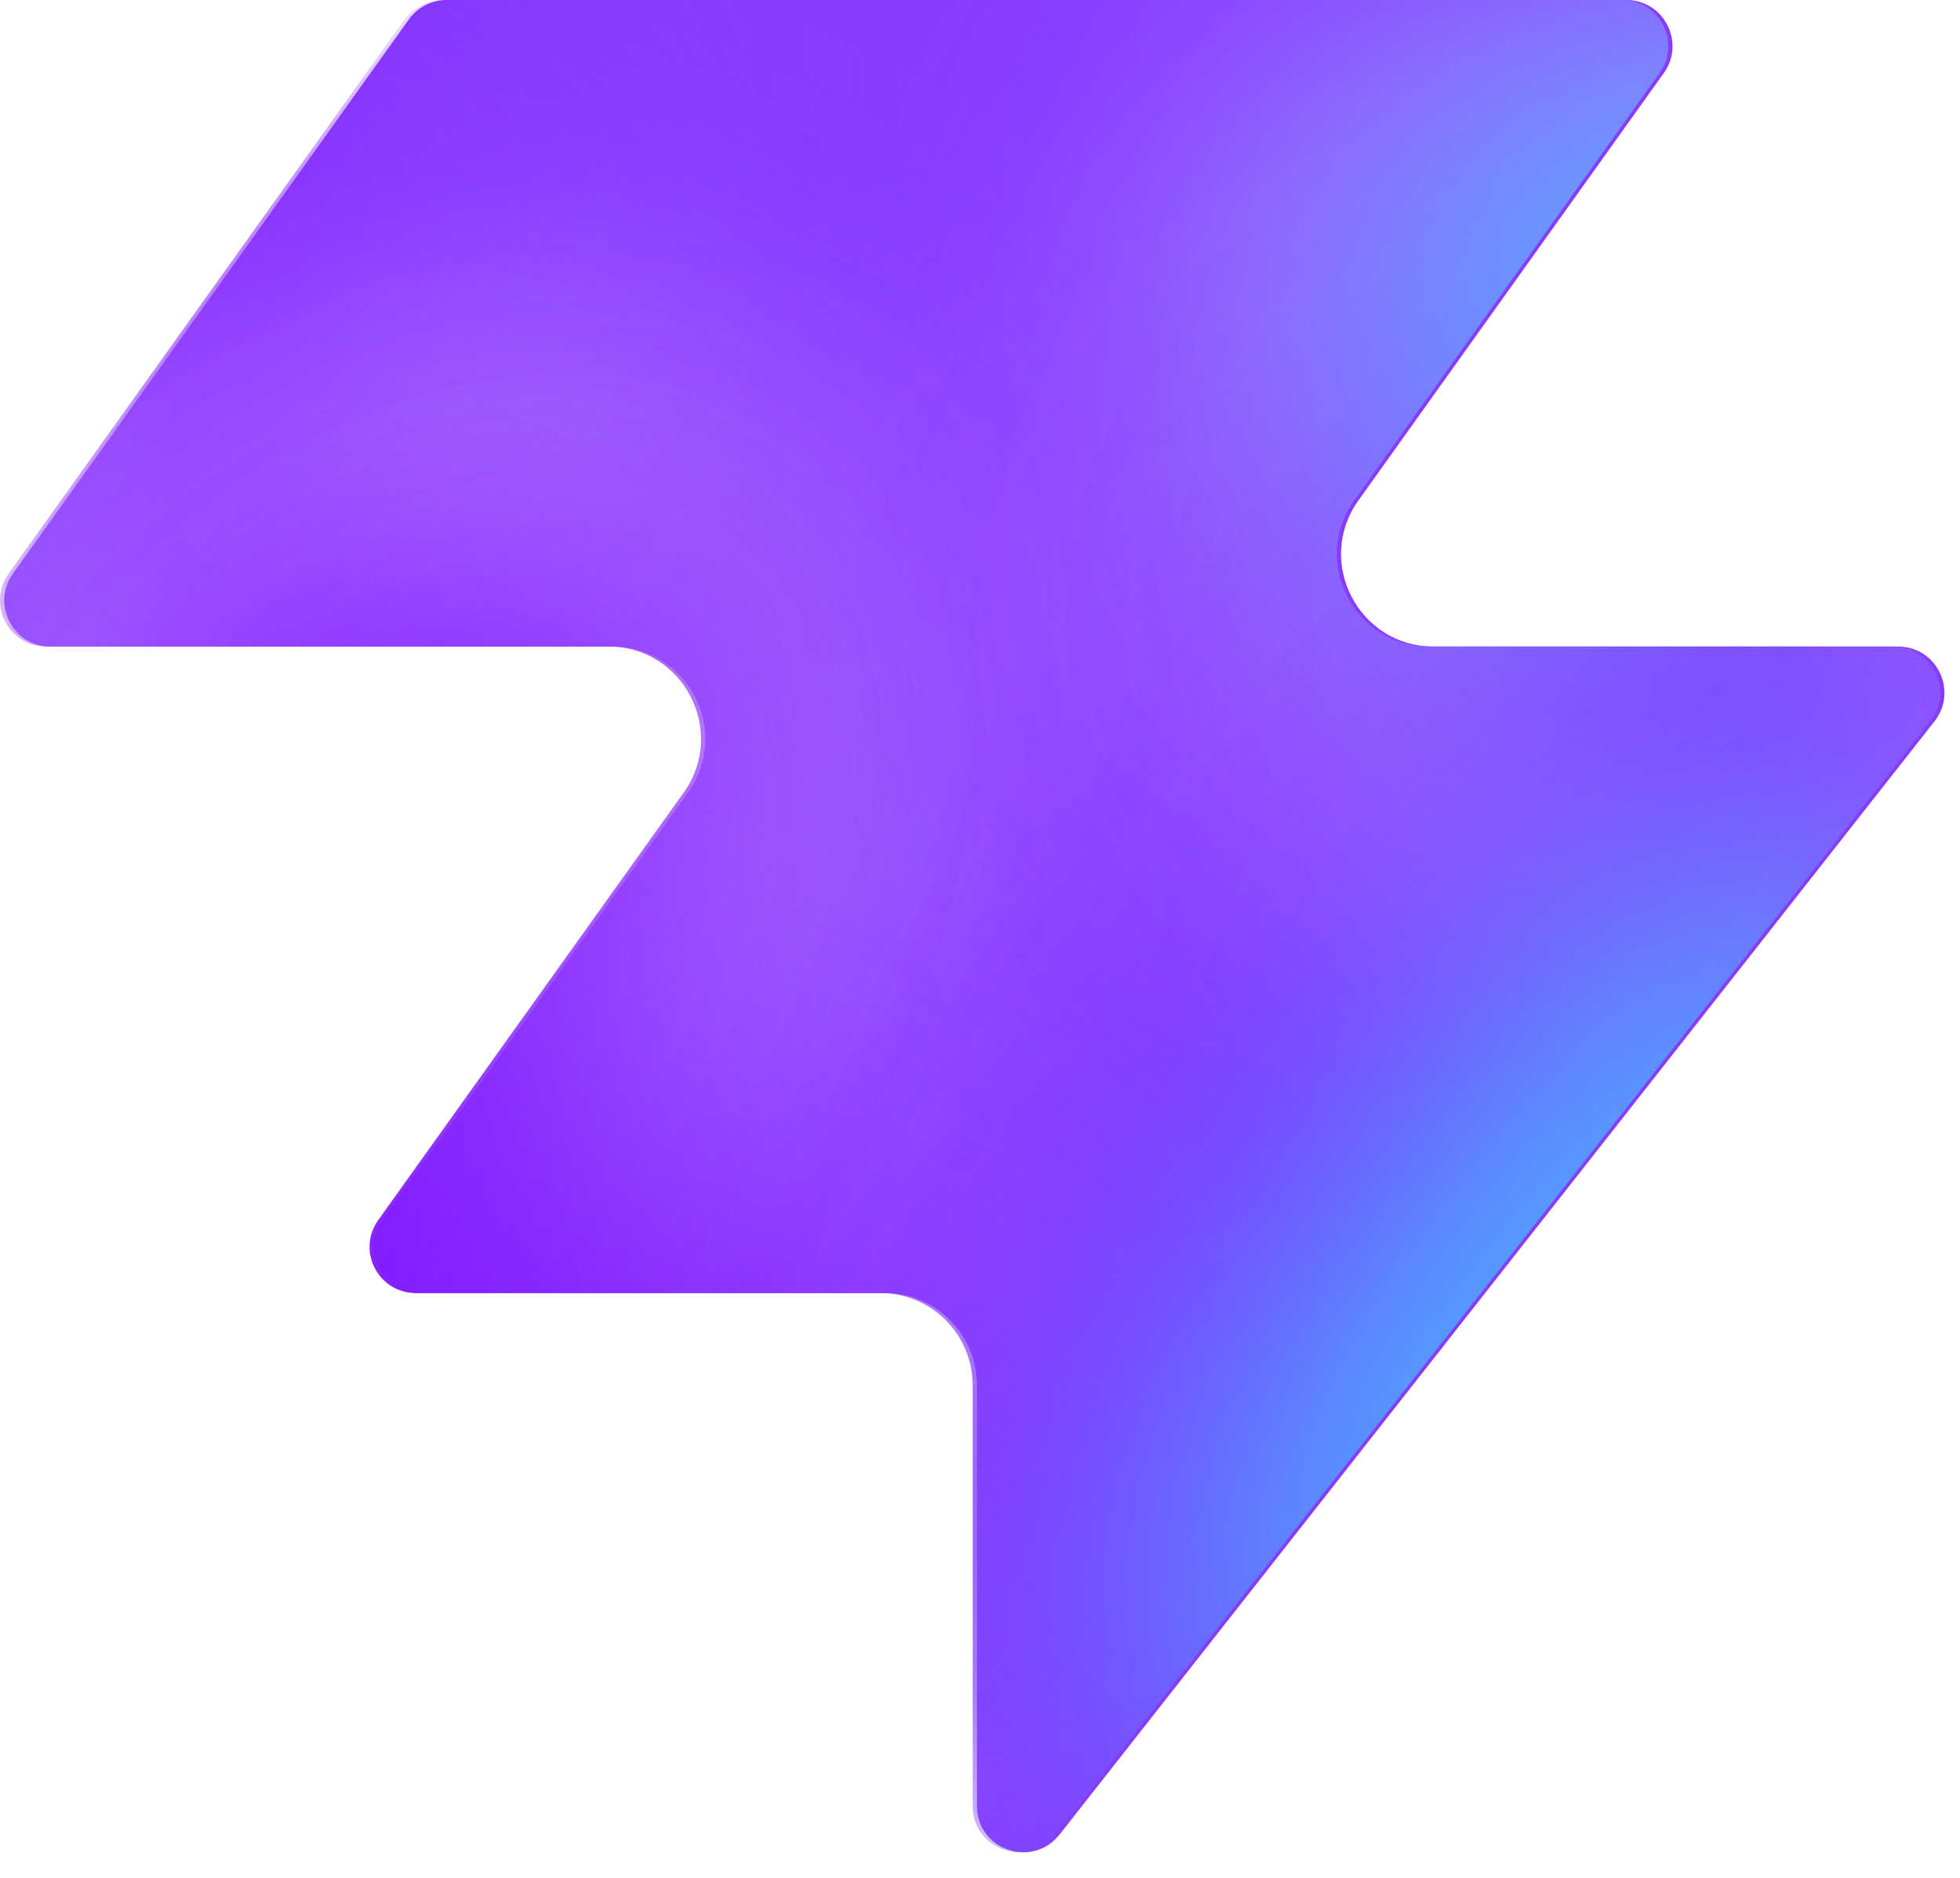
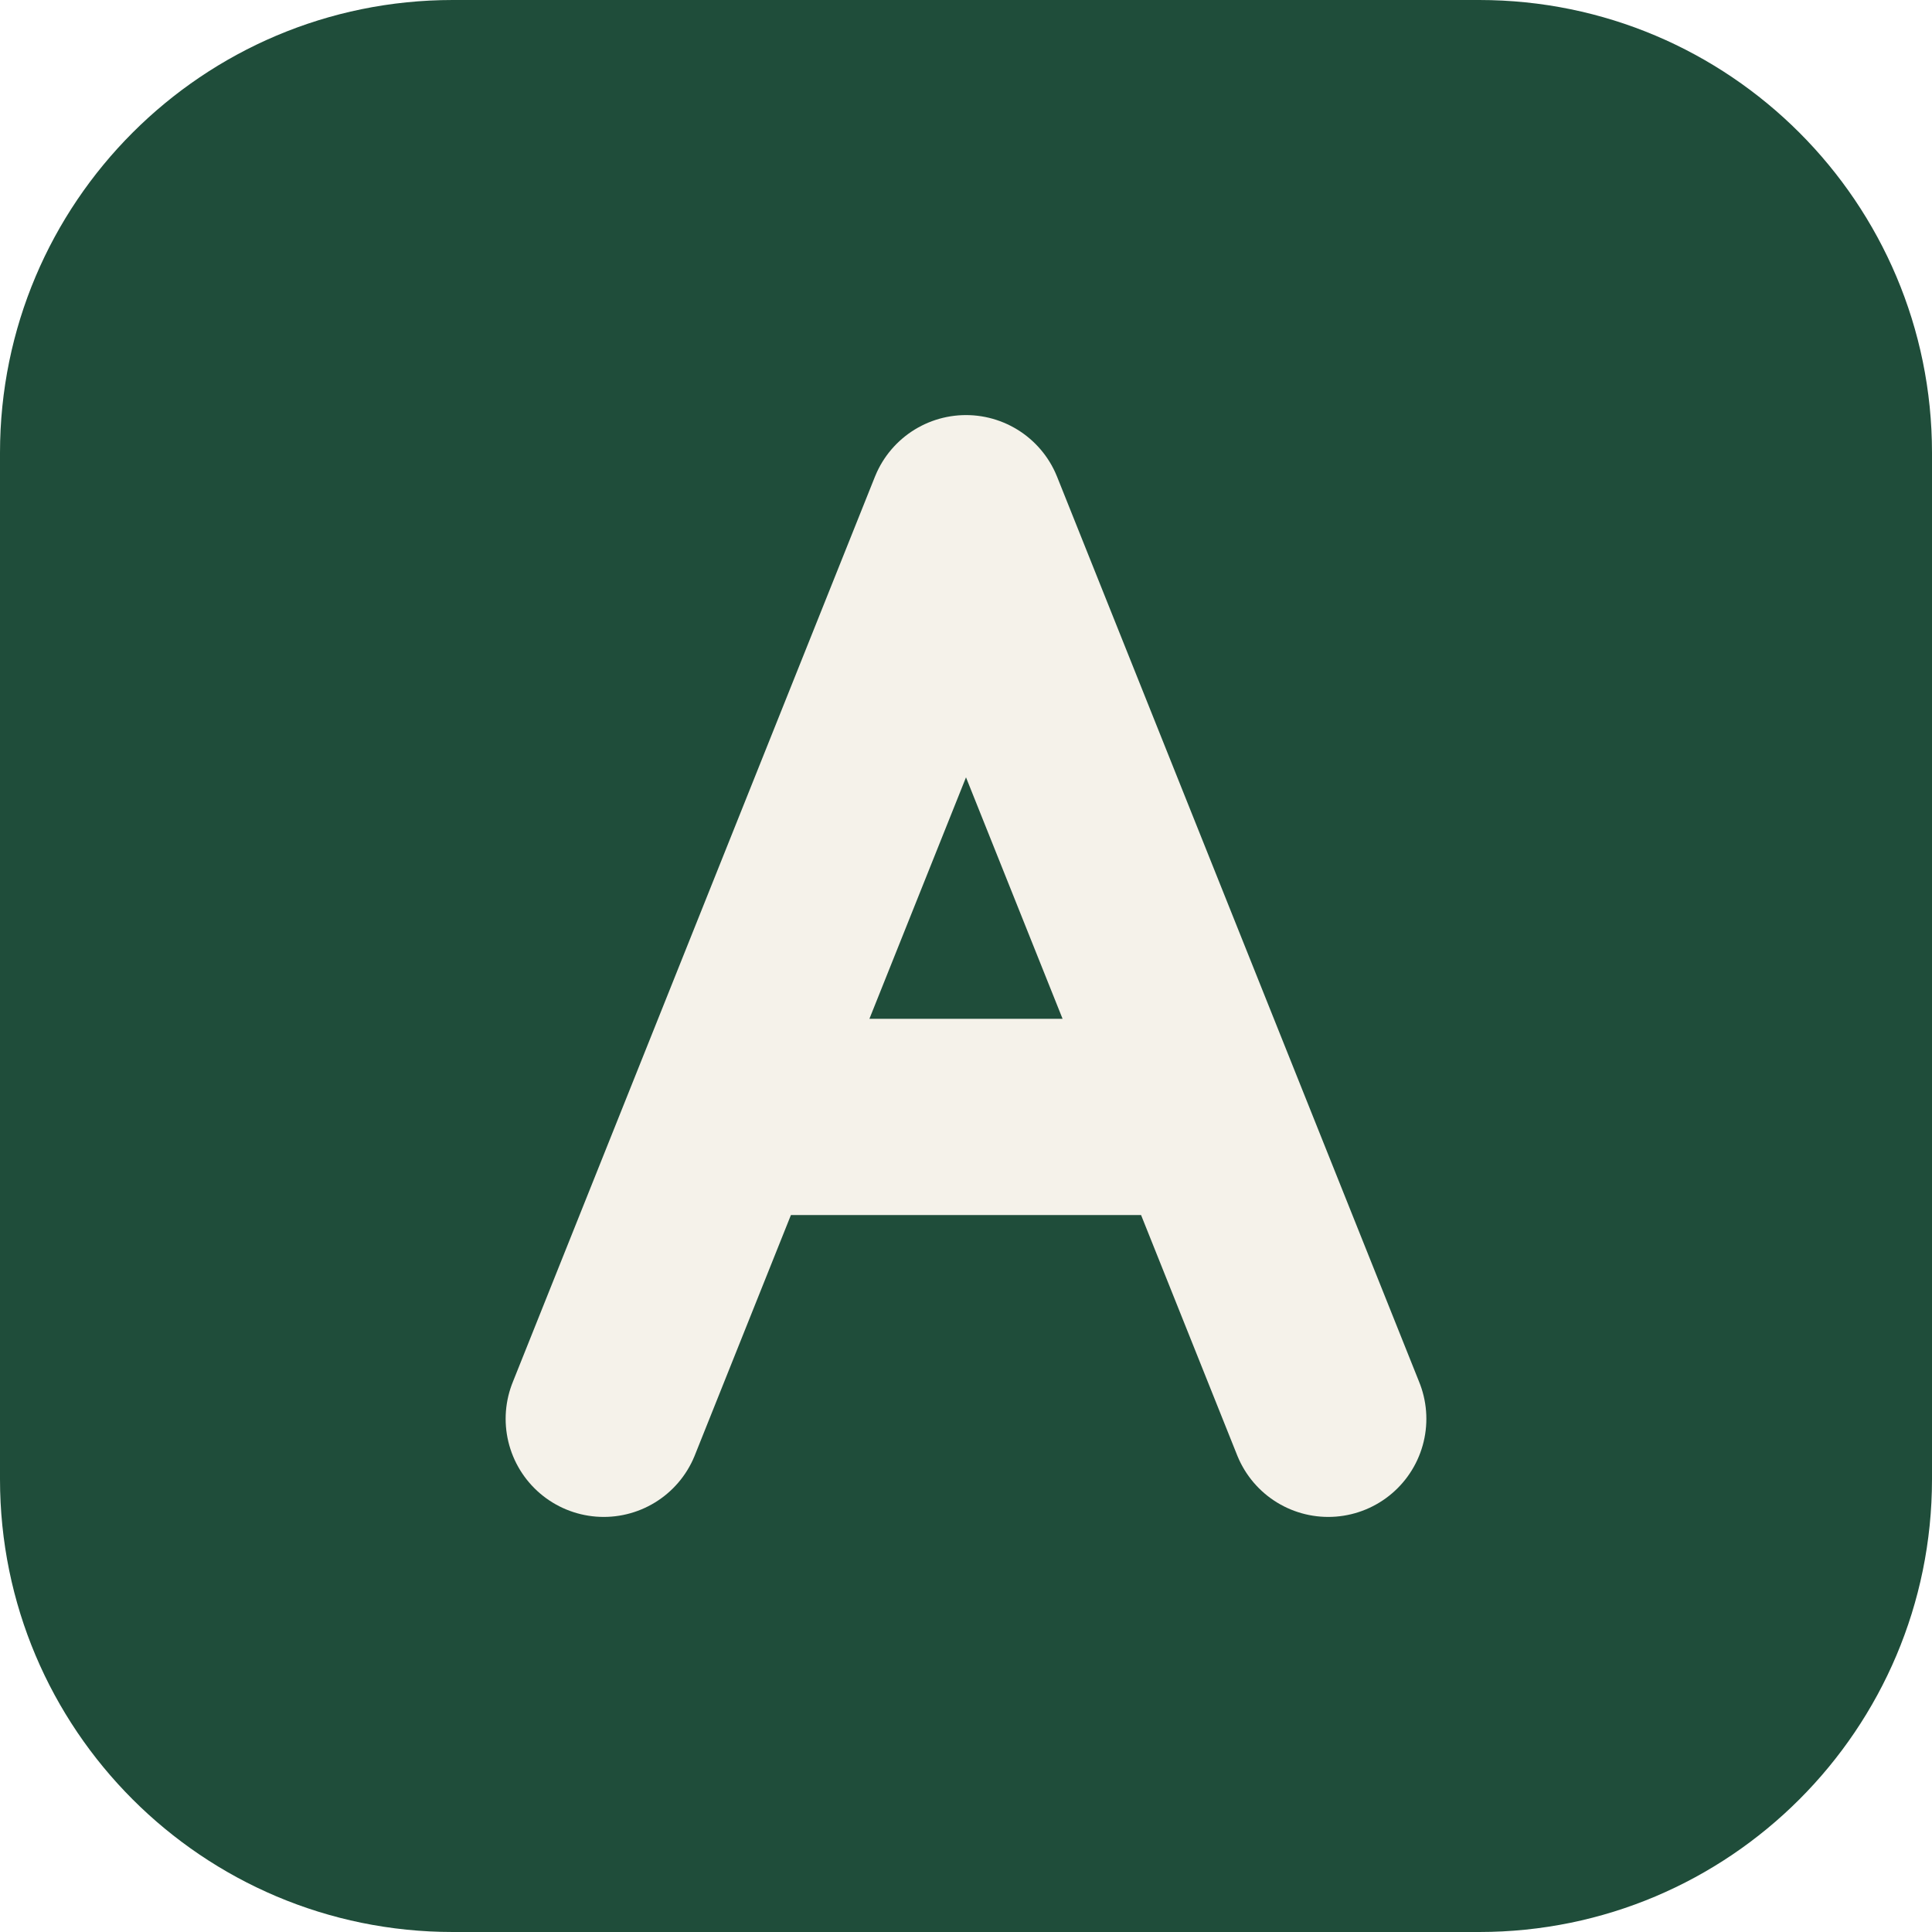
- <svg xmlns="http://www.w3.org/2000/svg" width="48" height="46" fill="none" viewBox="0 0 48 46">
-   <path fill="#863bff" d="M25.946 44.938c-.664.845-2.021.375-2.021-.698V33.937a2.26 2.26 0 0 0-2.262-2.262H10.287c-.92 0-1.456-1.04-.92-1.788l7.48-10.471c1.07-1.497 0-3.578-1.842-3.578H1.237c-.92 0-1.456-1.04-.92-1.788L10.013.474c.214-.297.556-.474.92-.474h28.894c.92 0 1.456 1.04.92 1.788l-7.48 10.471c-1.07 1.498 0 3.579 1.842 3.579h11.377c.943 0 1.473 1.088.89 1.83L25.947 44.94z" style="fill:#863bff;fill:color(display-p3 .525 .23 1);fill-opacity:1" />
-   <mask id="a" width="48" height="46" x="0" y="0" maskUnits="userSpaceOnUse" style="mask-type:alpha">
-     <path fill="#000" d="M25.842 44.938c-.664.844-2.021.375-2.021-.698V33.937a2.26 2.26 0 0 0-2.262-2.262H10.183c-.92 0-1.456-1.04-.92-1.788l7.48-10.471c1.07-1.498 0-3.579-1.842-3.579H1.133c-.92 0-1.456-1.04-.92-1.787L9.91.473c.214-.297.556-.474.92-.474h28.894c.92 0 1.456 1.04.92 1.788l-7.48 10.471c-1.07 1.498 0 3.578 1.842 3.578h11.377c.943 0 1.473 1.088.89 1.832L25.843 44.94z" style="fill:#000;fill-opacity:1" />
-   </mask>
-   <g mask="url(#a)">
-     <g filter="url(#b)">
-       <ellipse cx="5.508" cy="14.704" fill="#ede6ff" rx="5.508" ry="14.704" style="fill:#ede6ff;fill:color(display-p3 .927 .903 1);fill-opacity:1" transform="matrix(.00324 1 1 -.00324 -4.47 31.516)" />
-     </g>
-     <g filter="url(#c)">
-       <ellipse cx="10.399" cy="29.851" fill="#ede6ff" rx="10.399" ry="29.851" style="fill:#ede6ff;fill:color(display-p3 .927 .903 1);fill-opacity:1" transform="matrix(.00324 1 1 -.00324 -39.328 7.883)" />
-     </g>
-     <g filter="url(#d)">
-       <ellipse cx="5.508" cy="30.487" fill="#7e14ff" rx="5.508" ry="30.487" style="fill:#7e14ff;fill:color(display-p3 .492 .077 1);fill-opacity:1" transform="rotate(89.814 -25.913 -14.639)scale(1 -1)" />
-     </g>
-     <g filter="url(#e)">
-       <ellipse cx="5.508" cy="30.599" fill="#7e14ff" rx="5.508" ry="30.599" style="fill:#7e14ff;fill:color(display-p3 .492 .077 1);fill-opacity:1" transform="rotate(89.814 -32.644 -3.334)scale(1 -1)" />
-     </g>
-     <g filter="url(#f)">
-       <ellipse cx="5.508" cy="30.599" fill="#7e14ff" rx="5.508" ry="30.599" style="fill:#7e14ff;fill:color(display-p3 .492 .077 1);fill-opacity:1" transform="matrix(.00324 1 1 -.00324 -34.34 30.47)" />
-     </g>
-     <g filter="url(#g)">
-       <ellipse cx="14.072" cy="22.078" fill="#ede6ff" rx="14.072" ry="22.078" style="fill:#ede6ff;fill:color(display-p3 .927 .903 1);fill-opacity:1" transform="rotate(93.35 24.506 48.493)scale(-1 1)" />
-     </g>
-     <g filter="url(#h)">
-       <ellipse cx="3.47" cy="21.501" fill="#7e14ff" rx="3.47" ry="21.501" style="fill:#7e14ff;fill:color(display-p3 .492 .077 1);fill-opacity:1" transform="rotate(89.009 28.708 47.59)scale(-1 1)" />
-     </g>
-     <g filter="url(#i)">
-       <ellipse cx="3.47" cy="21.501" fill="#7e14ff" rx="3.47" ry="21.501" style="fill:#7e14ff;fill:color(display-p3 .492 .077 1);fill-opacity:1" transform="rotate(89.009 28.708 47.59)scale(-1 1)" />
-     </g>
-     <g filter="url(#j)">
-       <ellipse cx=".387" cy="8.972" fill="#7e14ff" rx="4.407" ry="29.108" style="fill:#7e14ff;fill:color(display-p3 .492 .077 1);fill-opacity:1" transform="rotate(39.51 .387 8.972)" />
-     </g>
-     <g filter="url(#k)">
-       <ellipse cx="47.523" cy="-6.092" fill="#7e14ff" rx="4.407" ry="29.108" style="fill:#7e14ff;fill:color(display-p3 .492 .077 1);fill-opacity:1" transform="rotate(37.892 47.523 -6.092)" />
-     </g>
-     <g filter="url(#l)">
-       <ellipse cx="41.412" cy="6.333" fill="#47bfff" rx="5.971" ry="9.665" style="fill:#47bfff;fill:color(display-p3 .28 .748 1);fill-opacity:1" transform="rotate(37.892 41.412 6.333)" />
-     </g>
-     <g filter="url(#m)">
-       <ellipse cx="-1.879" cy="38.332" fill="#7e14ff" rx="4.407" ry="29.108" style="fill:#7e14ff;fill:color(display-p3 .492 .077 1);fill-opacity:1" transform="rotate(37.892 -1.88 38.332)" />
-     </g>
-     <g filter="url(#n)">
-       <ellipse cx="-1.879" cy="38.332" fill="#7e14ff" rx="4.407" ry="29.108" style="fill:#7e14ff;fill:color(display-p3 .492 .077 1);fill-opacity:1" transform="rotate(37.892 -1.88 38.332)" />
-     </g>
-     <g filter="url(#o)">
-       <ellipse cx="35.651" cy="29.907" fill="#7e14ff" rx="4.407" ry="29.108" style="fill:#7e14ff;fill:color(display-p3 .492 .077 1);fill-opacity:1" transform="rotate(37.892 35.651 29.907)" />
-     </g>
-     <g filter="url(#p)">
-       <ellipse cx="38.418" cy="32.4" fill="#47bfff" rx="5.971" ry="15.297" style="fill:#47bfff;fill:color(display-p3 .28 .748 1);fill-opacity:1" transform="rotate(37.892 38.418 32.4)" />
-     </g>
-   </g>
-   <defs>
-     <filter id="b" width="60.045" height="41.654" x="-19.77" y="16.149" color-interpolation-filters="sRGB" filterUnits="userSpaceOnUse">
-       <feFlood flood-opacity="0" result="BackgroundImageFix" />
-       <feBlend in="SourceGraphic" in2="BackgroundImageFix" result="shape" />
-       <feGaussianBlur result="effect1_foregroundBlur_2002_17158" stdDeviation="7.659" />
-     </filter>
-     <filter id="c" width="90.34" height="51.437" x="-54.613" y="-7.533" color-interpolation-filters="sRGB" filterUnits="userSpaceOnUse">
-       <feFlood flood-opacity="0" result="BackgroundImageFix" />
-       <feBlend in="SourceGraphic" in2="BackgroundImageFix" result="shape" />
-       <feGaussianBlur result="effect1_foregroundBlur_2002_17158" stdDeviation="7.659" />
-     </filter>
-     <filter id="d" width="79.355" height="29.4" x="-49.64" y="2.03" color-interpolation-filters="sRGB" filterUnits="userSpaceOnUse">
-       <feFlood flood-opacity="0" result="BackgroundImageFix" />
-       <feBlend in="SourceGraphic" in2="BackgroundImageFix" result="shape" />
-       <feGaussianBlur result="effect1_foregroundBlur_2002_17158" stdDeviation="4.596" />
-     </filter>
-     <filter id="e" width="79.579" height="29.4" x="-45.045" y="20.029" color-interpolation-filters="sRGB" filterUnits="userSpaceOnUse">
-       <feFlood flood-opacity="0" result="BackgroundImageFix" />
-       <feBlend in="SourceGraphic" in2="BackgroundImageFix" result="shape" />
-       <feGaussianBlur result="effect1_foregroundBlur_2002_17158" stdDeviation="4.596" />
-     </filter>
-     <filter id="f" width="79.579" height="29.4" x="-43.513" y="21.178" color-interpolation-filters="sRGB" filterUnits="userSpaceOnUse">
-       <feFlood flood-opacity="0" result="BackgroundImageFix" />
-       <feBlend in="SourceGraphic" in2="BackgroundImageFix" result="shape" />
-       <feGaussianBlur result="effect1_foregroundBlur_2002_17158" stdDeviation="4.596" />
-     </filter>
-     <filter id="g" width="74.749" height="58.852" x="15.756" y="-17.901" color-interpolation-filters="sRGB" filterUnits="userSpaceOnUse">
-       <feFlood flood-opacity="0" result="BackgroundImageFix" />
-       <feBlend in="SourceGraphic" in2="BackgroundImageFix" result="shape" />
-       <feGaussianBlur result="effect1_foregroundBlur_2002_17158" stdDeviation="7.659" />
-     </filter>
-     <filter id="h" width="61.377" height="25.362" x="23.548" y="2.284" color-interpolation-filters="sRGB" filterUnits="userSpaceOnUse">
-       <feFlood flood-opacity="0" result="BackgroundImageFix" />
-       <feBlend in="SourceGraphic" in2="BackgroundImageFix" result="shape" />
-       <feGaussianBlur result="effect1_foregroundBlur_2002_17158" stdDeviation="4.596" />
-     </filter>
-     <filter id="i" width="61.377" height="25.362" x="23.548" y="2.284" color-interpolation-filters="sRGB" filterUnits="userSpaceOnUse">
-       <feFlood flood-opacity="0" result="BackgroundImageFix" />
-       <feBlend in="SourceGraphic" in2="BackgroundImageFix" result="shape" />
-       <feGaussianBlur result="effect1_foregroundBlur_2002_17158" stdDeviation="4.596" />
-     </filter>
-     <filter id="j" width="56.045" height="63.649" x="-27.636" y="-22.853" color-interpolation-filters="sRGB" filterUnits="userSpaceOnUse">
-       <feFlood flood-opacity="0" result="BackgroundImageFix" />
-       <feBlend in="SourceGraphic" in2="BackgroundImageFix" result="shape" />
-       <feGaussianBlur result="effect1_foregroundBlur_2002_17158" stdDeviation="4.596" />
-     </filter>
-     <filter id="k" width="54.814" height="64.646" x="20.116" y="-38.415" color-interpolation-filters="sRGB" filterUnits="userSpaceOnUse">
-       <feFlood flood-opacity="0" result="BackgroundImageFix" />
-       <feBlend in="SourceGraphic" in2="BackgroundImageFix" result="shape" />
-       <feGaussianBlur result="effect1_foregroundBlur_2002_17158" stdDeviation="4.596" />
-     </filter>
-     <filter id="l" width="33.541" height="35.313" x="24.641" y="-11.323" color-interpolation-filters="sRGB" filterUnits="userSpaceOnUse">
-       <feFlood flood-opacity="0" result="BackgroundImageFix" />
-       <feBlend in="SourceGraphic" in2="BackgroundImageFix" result="shape" />
-       <feGaussianBlur result="effect1_foregroundBlur_2002_17158" stdDeviation="4.596" />
-     </filter>
-     <filter id="m" width="54.814" height="64.646" x="-29.286" y="6.009" color-interpolation-filters="sRGB" filterUnits="userSpaceOnUse">
-       <feFlood flood-opacity="0" result="BackgroundImageFix" />
-       <feBlend in="SourceGraphic" in2="BackgroundImageFix" result="shape" />
-       <feGaussianBlur result="effect1_foregroundBlur_2002_17158" stdDeviation="4.596" />
-     </filter>
-     <filter id="n" width="54.814" height="64.646" x="-29.286" y="6.009" color-interpolation-filters="sRGB" filterUnits="userSpaceOnUse">
-       <feFlood flood-opacity="0" result="BackgroundImageFix" />
-       <feBlend in="SourceGraphic" in2="BackgroundImageFix" result="shape" />
-       <feGaussianBlur result="effect1_foregroundBlur_2002_17158" stdDeviation="4.596" />
-     </filter>
-     <filter id="o" width="54.814" height="64.646" x="8.244" y="-2.416" color-interpolation-filters="sRGB" filterUnits="userSpaceOnUse">
-       <feFlood flood-opacity="0" result="BackgroundImageFix" />
-       <feBlend in="SourceGraphic" in2="BackgroundImageFix" result="shape" />
-       <feGaussianBlur result="effect1_foregroundBlur_2002_17158" stdDeviation="4.596" />
-     </filter>
-     <filter id="p" width="39.409" height="43.623" x="18.713" y="10.588" color-interpolation-filters="sRGB" filterUnits="userSpaceOnUse">
-       <feFlood flood-opacity="0" result="BackgroundImageFix" />
-       <feBlend in="SourceGraphic" in2="BackgroundImageFix" result="shape" />
-       <feGaussianBlur result="effect1_foregroundBlur_2002_17158" stdDeviation="4.596" />
-     </filter>
-   </defs>
+ <svg xmlns="http://www.w3.org/2000/svg" viewBox="0 0 512 512">
+   <rect width="512" height="512" rx="120" fill="#1f4d3a" />
+   <path d="M160 376 256 136l96 240M196 296h120" fill="none" stroke="#f5f2ea" stroke-width="52" stroke-linecap="round" stroke-linejoin="round" />
</svg>
